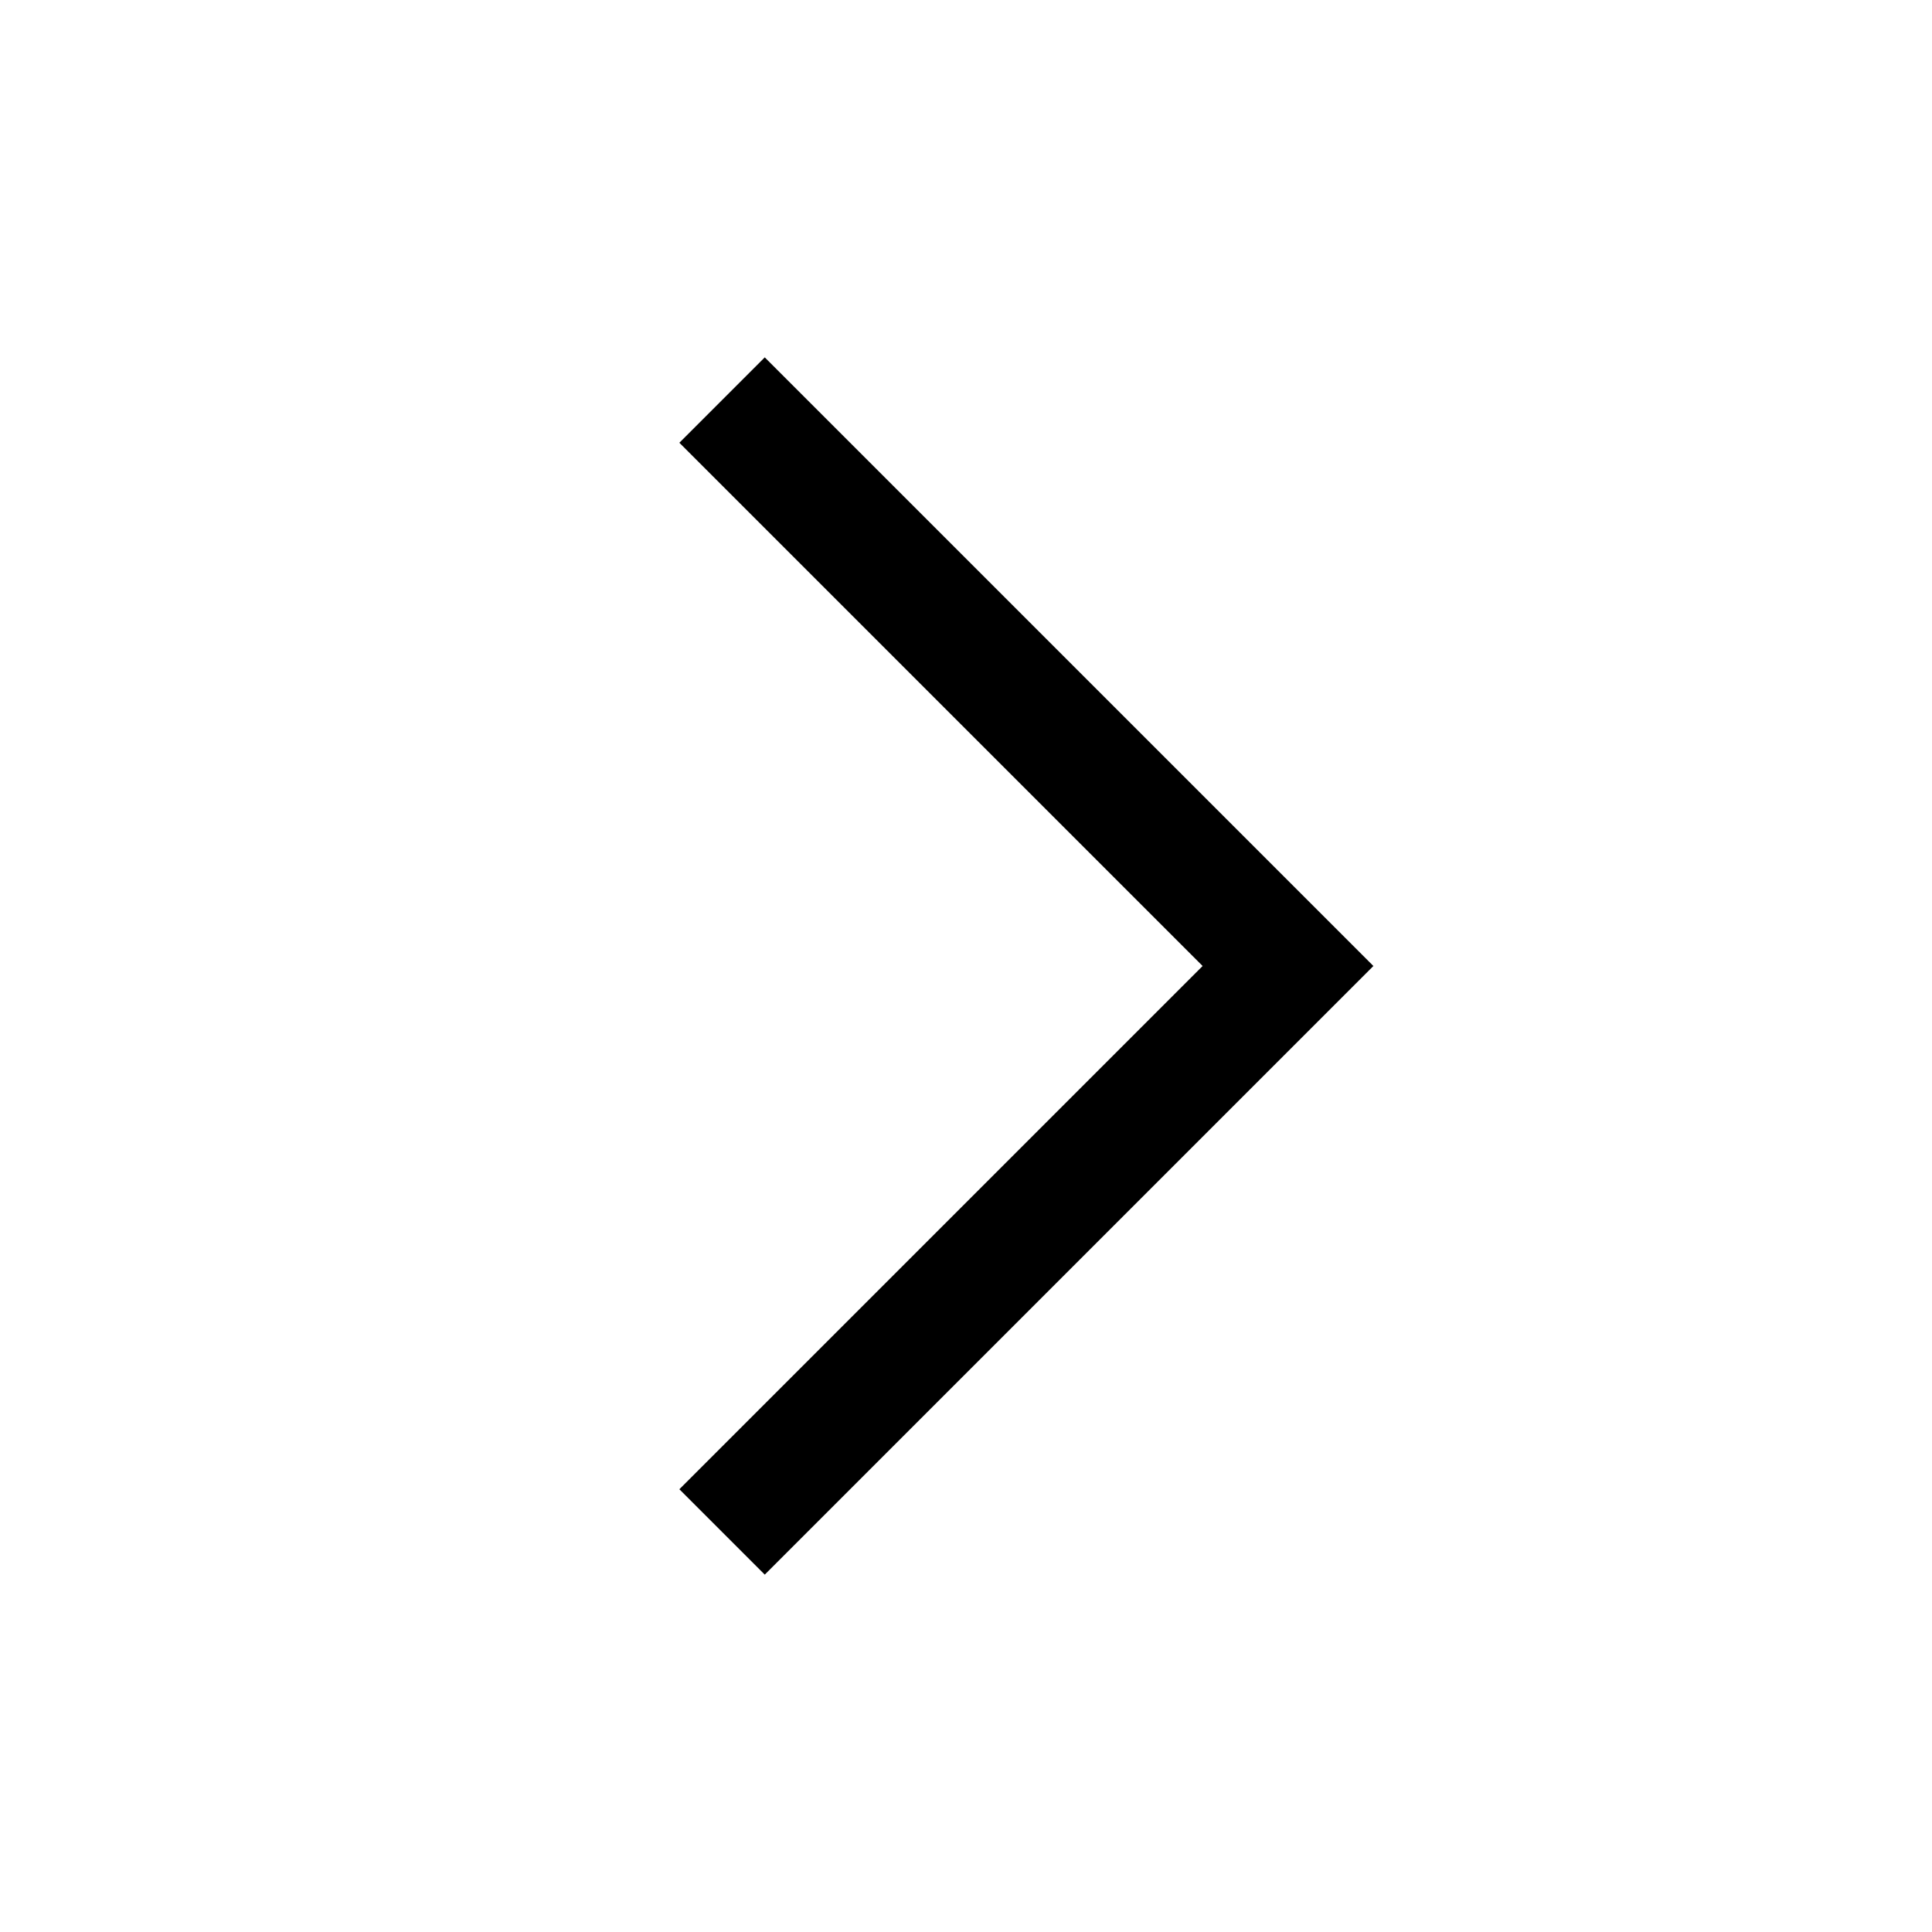
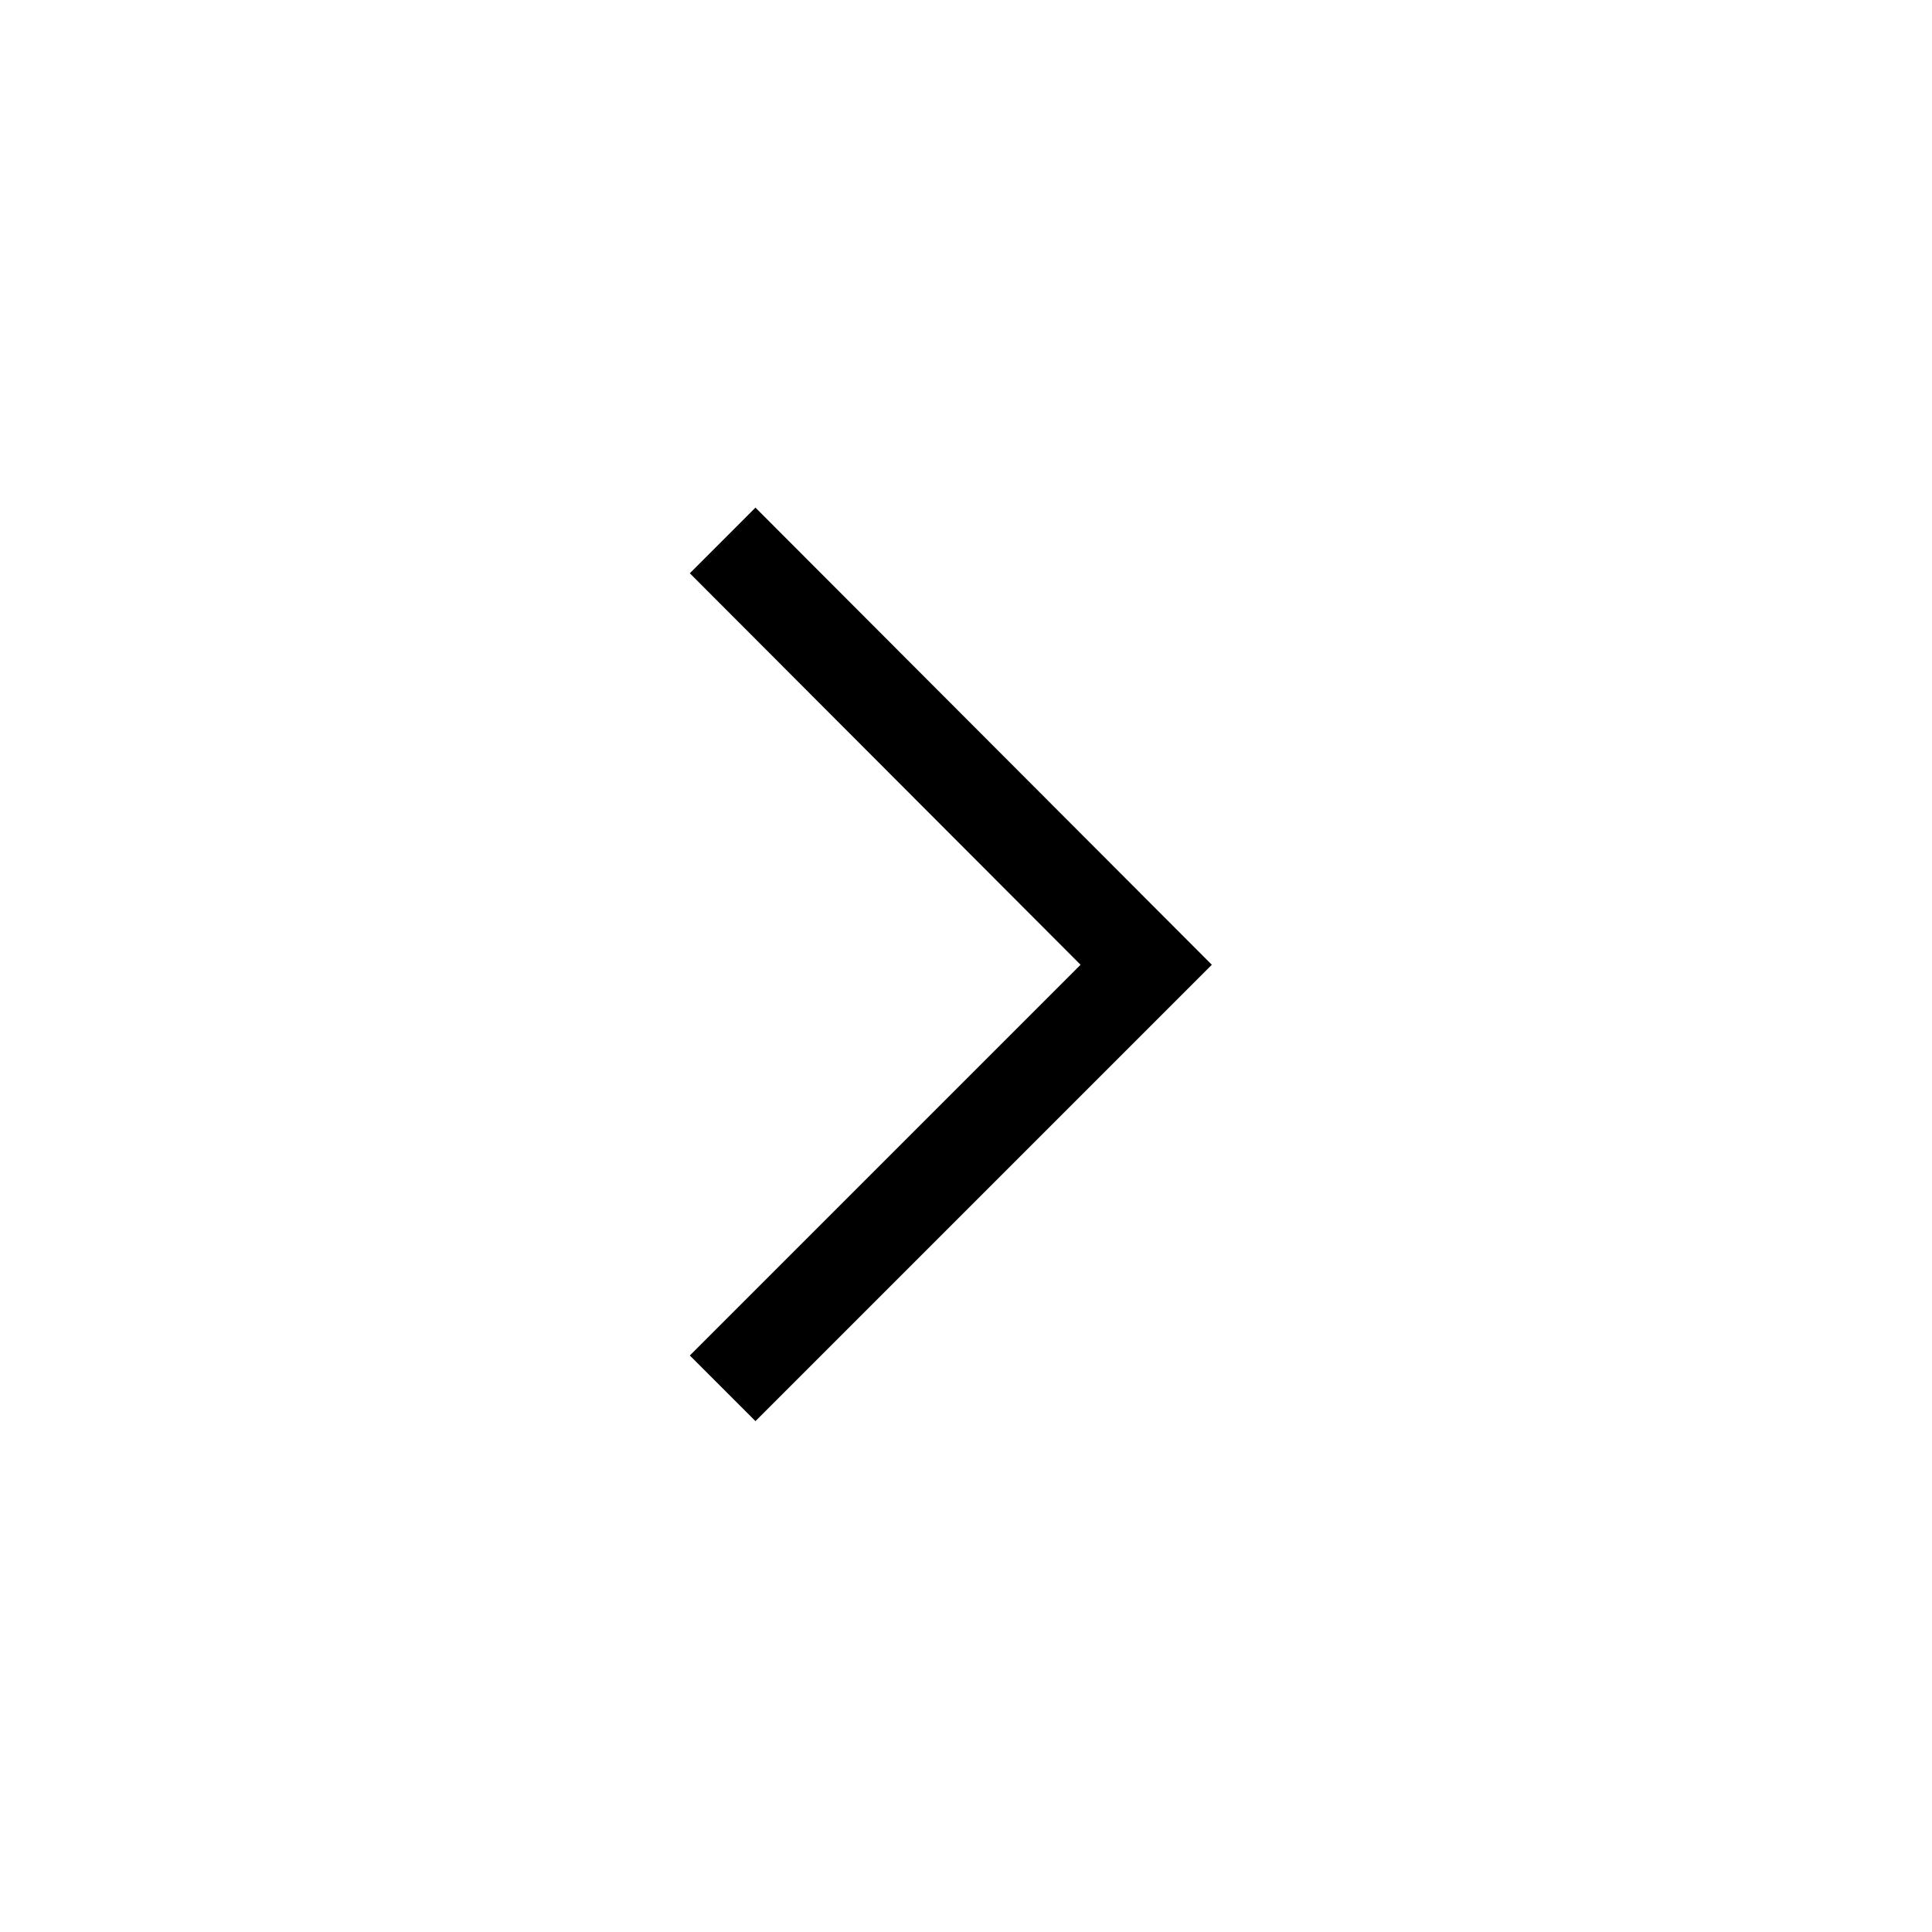
- <svg xmlns="http://www.w3.org/2000/svg" viewBox="0 0 24 24" width="24" height="24" fill="none" stroke="currentColor" stroke-width="1.5" stroke-linecap="square" stroke-linejoin="miter">
-   <path d="M9.5 5.5 16 12l-6.5 6.5" />
+ <svg xmlns="http://www.w3.org/2000/svg" width="48" height="48" viewBox="0 -960 960 960">
+   <path d="M536.92-480.62 342.77-675.15l32.61-32.62 226.77 227.15-226.77 226.77-32.61-32.61 194.15-194.16Z" />
</svg>
